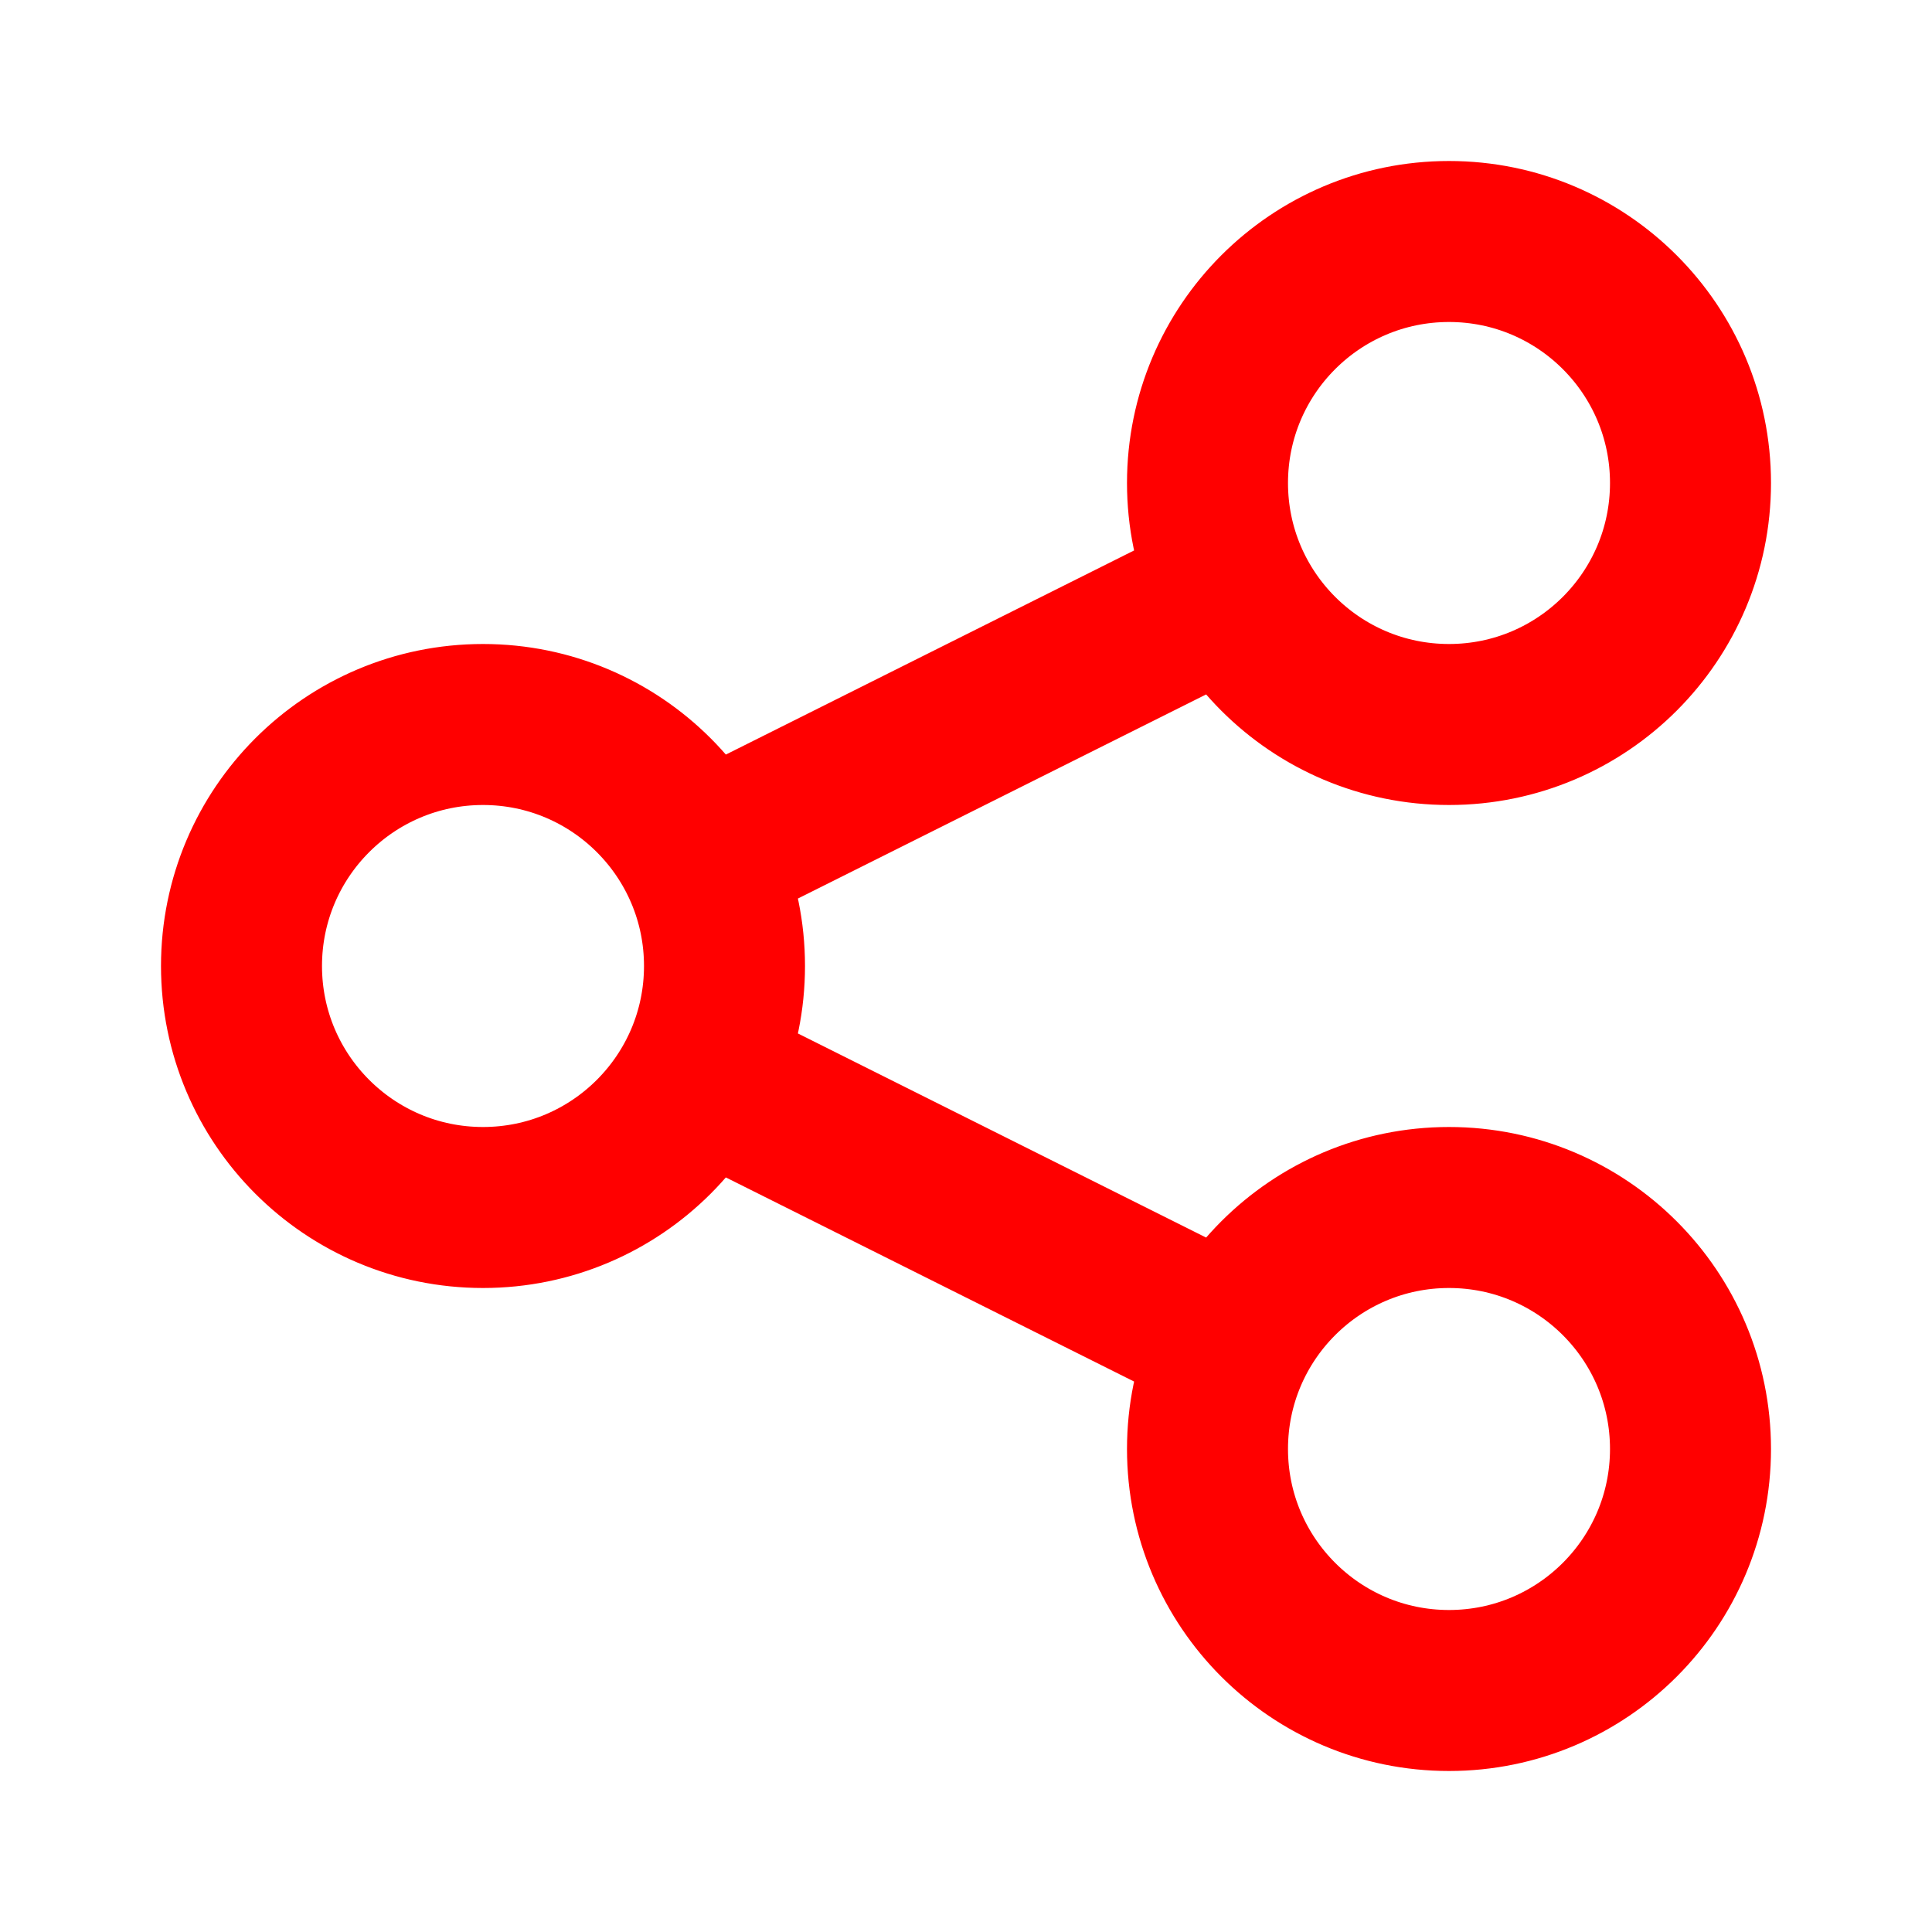
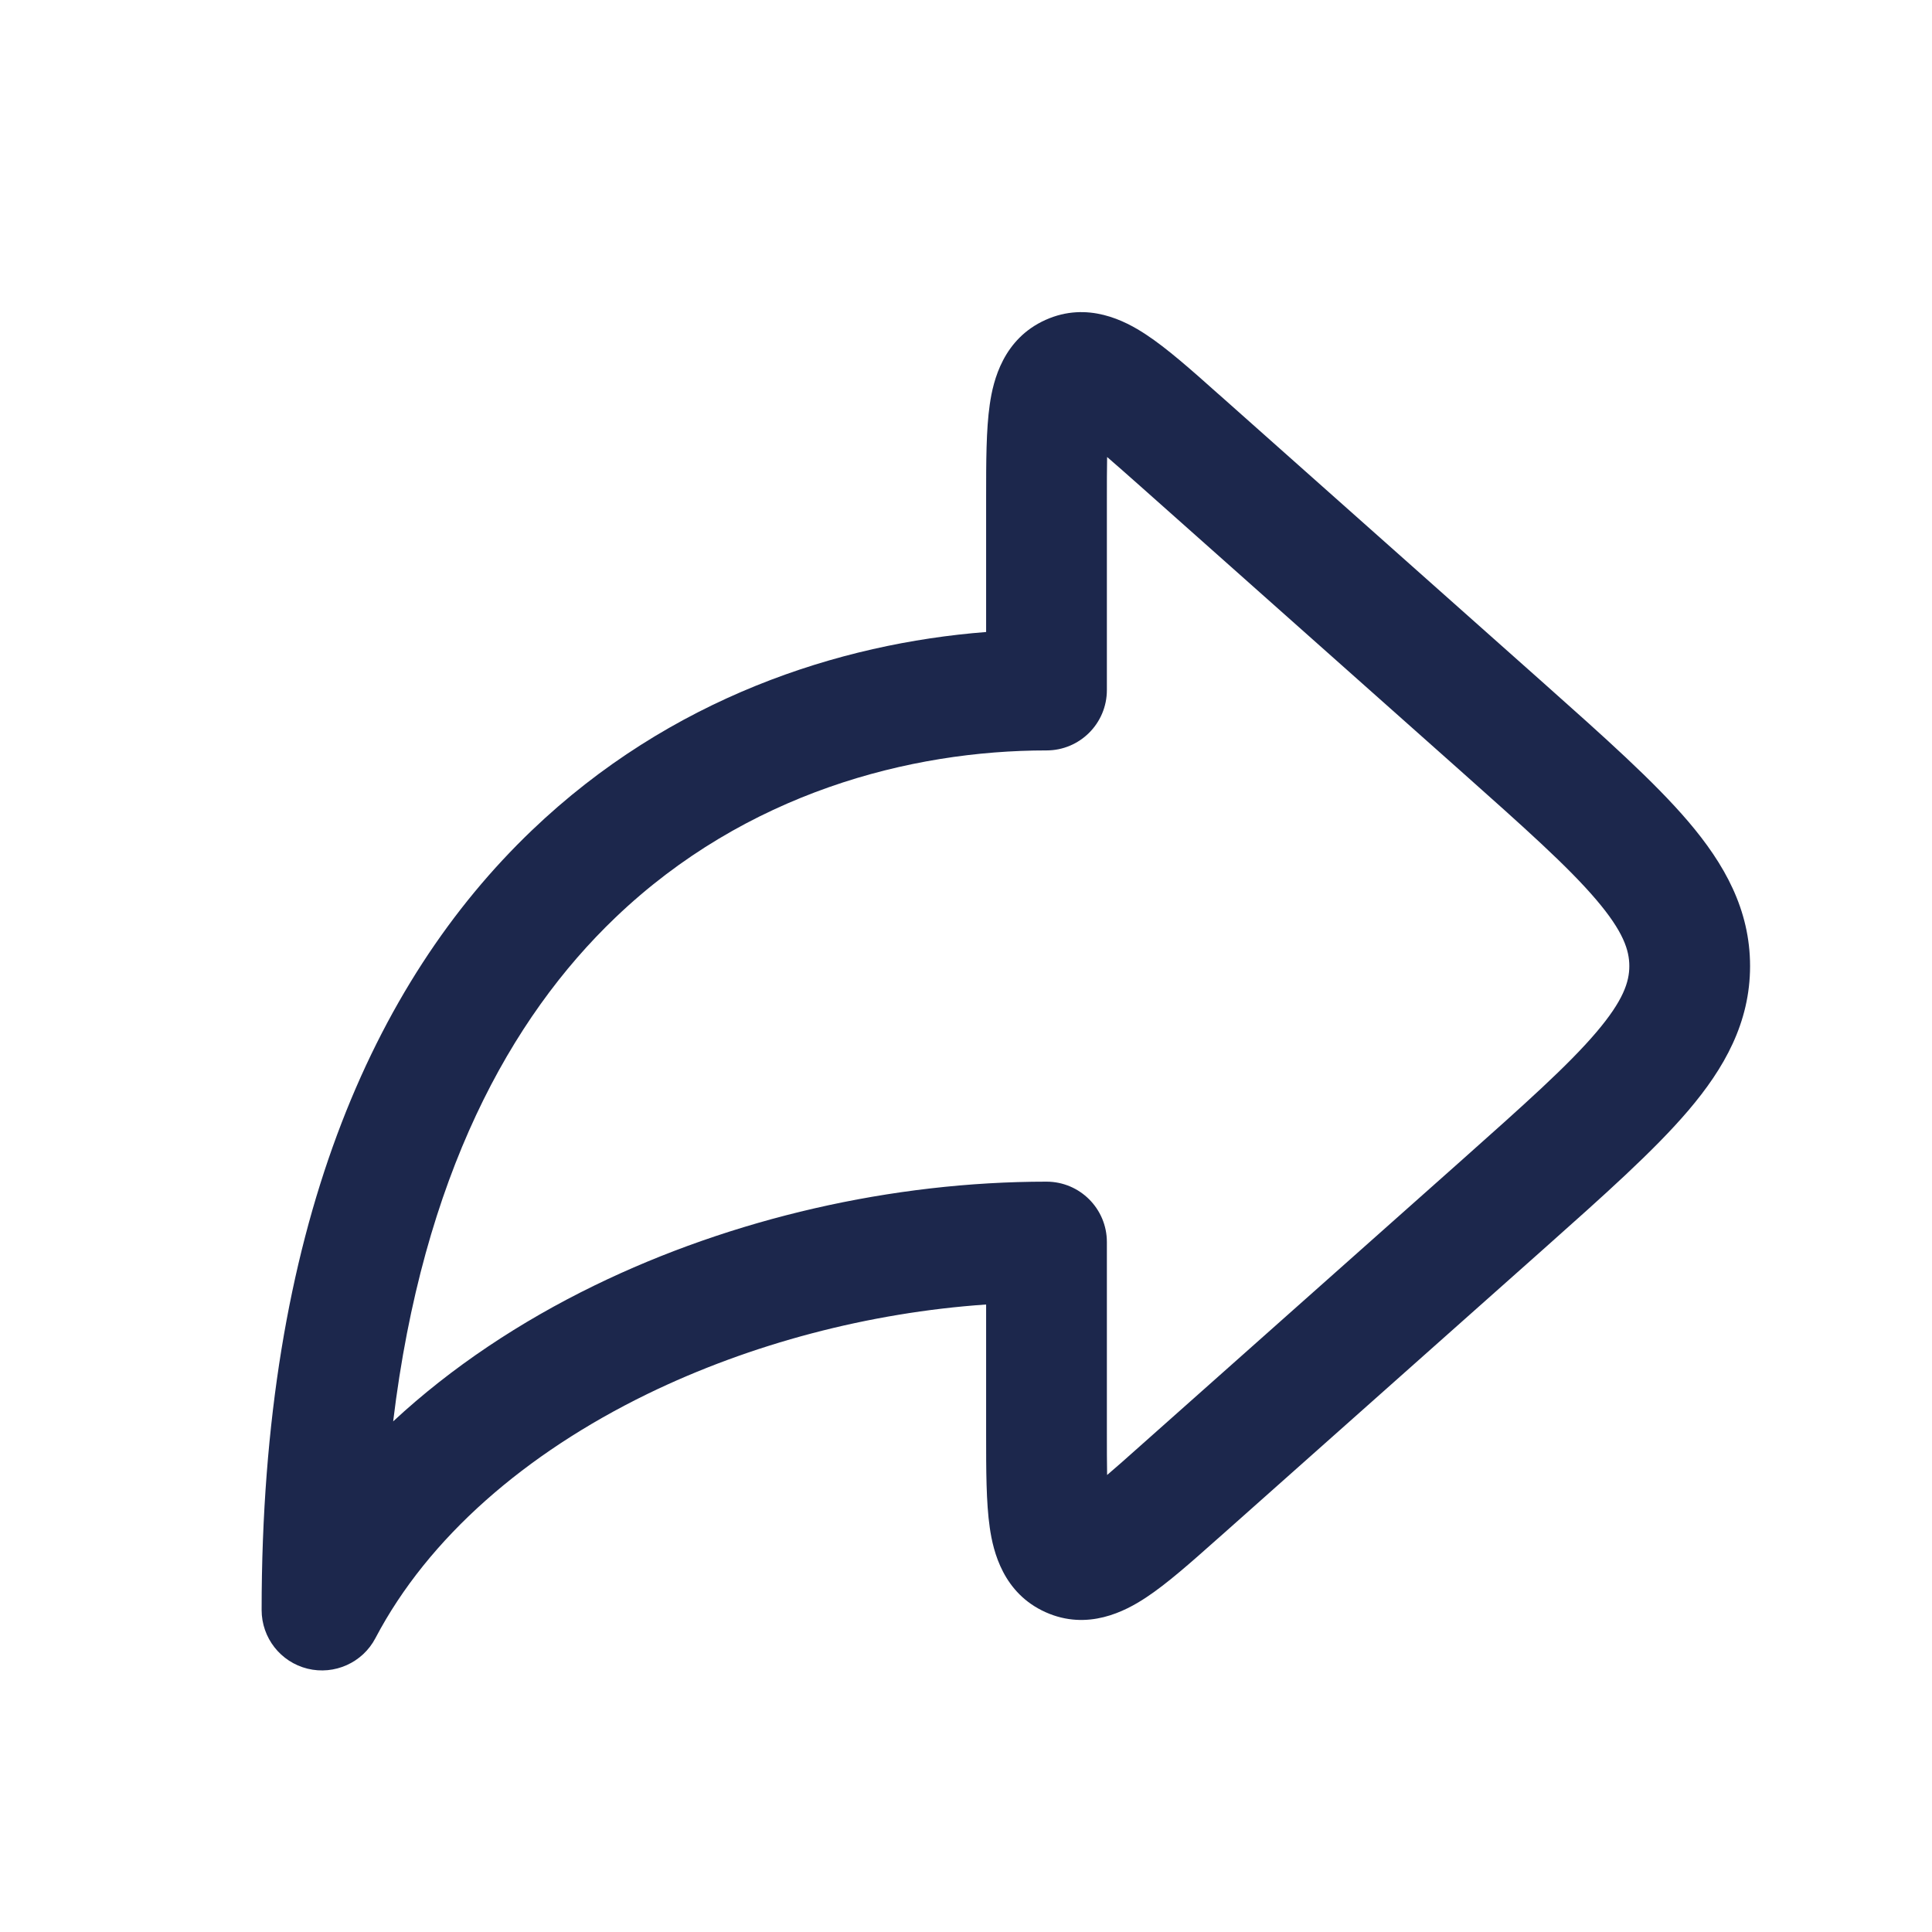
- <svg xmlns="http://www.w3.org/2000/svg" width="1em" height="1em" viewBox="0 0 24 24">
-   <path fill="none" stroke="#ff0000" stroke-linecap="round" stroke-linejoin="round" stroke-width="2" d="m9 13.5l6 3m0-9l-6 3M18 21a3 3 0 1 1 0-6a3 3 0 0 1 0 6M6 15a3 3 0 1 1 0-6a3 3 0 0 1 0 6m12-6a3 3 0 1 1 0-6a3 3 0 0 1 0 6" />
+ <svg xmlns="http://www.w3.org/2000/svg" width="1em" height="1em" viewBox="0 0 24 24" fill="none">
+   <path fill-rule="evenodd" clip-rule="evenodd" d="M15.124 4.885C15.137 4.896 15.15 4.908 15.163 4.919L19.177 8.487C19.925 9.153 20.546 9.705 20.973 10.206C21.421 10.732 21.74 11.299 21.74 12.001C21.74 12.702 21.421 13.269 20.973 13.795C20.546 14.296 19.925 14.848 19.177 15.514L15.163 19.082C15.15 19.093 15.137 19.105 15.124 19.116C14.8 19.404 14.497 19.674 14.235 19.846C13.978 20.016 13.511 20.262 12.988 20.027C12.465 19.792 12.338 19.28 12.295 18.975C12.25 18.665 12.25 18.259 12.25 17.825C12.25 17.808 12.25 17.791 12.25 17.774V16.205C10.799 16.305 9.328 16.691 8.041 17.317C6.528 18.055 5.32 19.1 4.664 20.349C4.504 20.655 4.155 20.811 3.82 20.729C3.485 20.646 3.25 20.346 3.25 20C3.25 15.28 4.631 12.206 6.606 10.316C8.328 8.668 10.426 7.993 12.25 7.851V6.227C12.25 6.21 12.25 6.193 12.25 6.176C12.25 5.741 12.25 5.336 12.295 5.026C12.338 4.721 12.465 4.209 12.988 3.974C13.511 3.739 13.978 3.985 14.235 4.155C14.497 4.327 14.8 4.596 15.124 4.885ZM13.753 5.677C13.866 5.774 14.001 5.894 14.166 6.04L18.138 9.571C18.939 10.284 19.48 10.766 19.83 11.178C20.166 11.573 20.24 11.804 20.24 12.001C20.24 12.197 20.166 12.428 19.83 12.823C19.48 13.235 18.939 13.717 18.138 14.43L14.166 17.96C14.001 18.107 13.866 18.227 13.753 18.323C13.75 18.175 13.75 17.994 13.75 17.774V15.429C13.75 15.015 13.414 14.679 13 14.679C11.087 14.679 9.1 15.133 7.384 15.969C6.465 16.417 5.61 16.982 4.884 17.657C5.253 14.61 6.342 12.644 7.644 11.399C9.264 9.849 11.31 9.322 13 9.322C13.414 9.322 13.75 8.986 13.75 8.572V6.227C13.75 6.007 13.75 5.826 13.753 5.677Z" fill="#1C274C" />
</svg>
